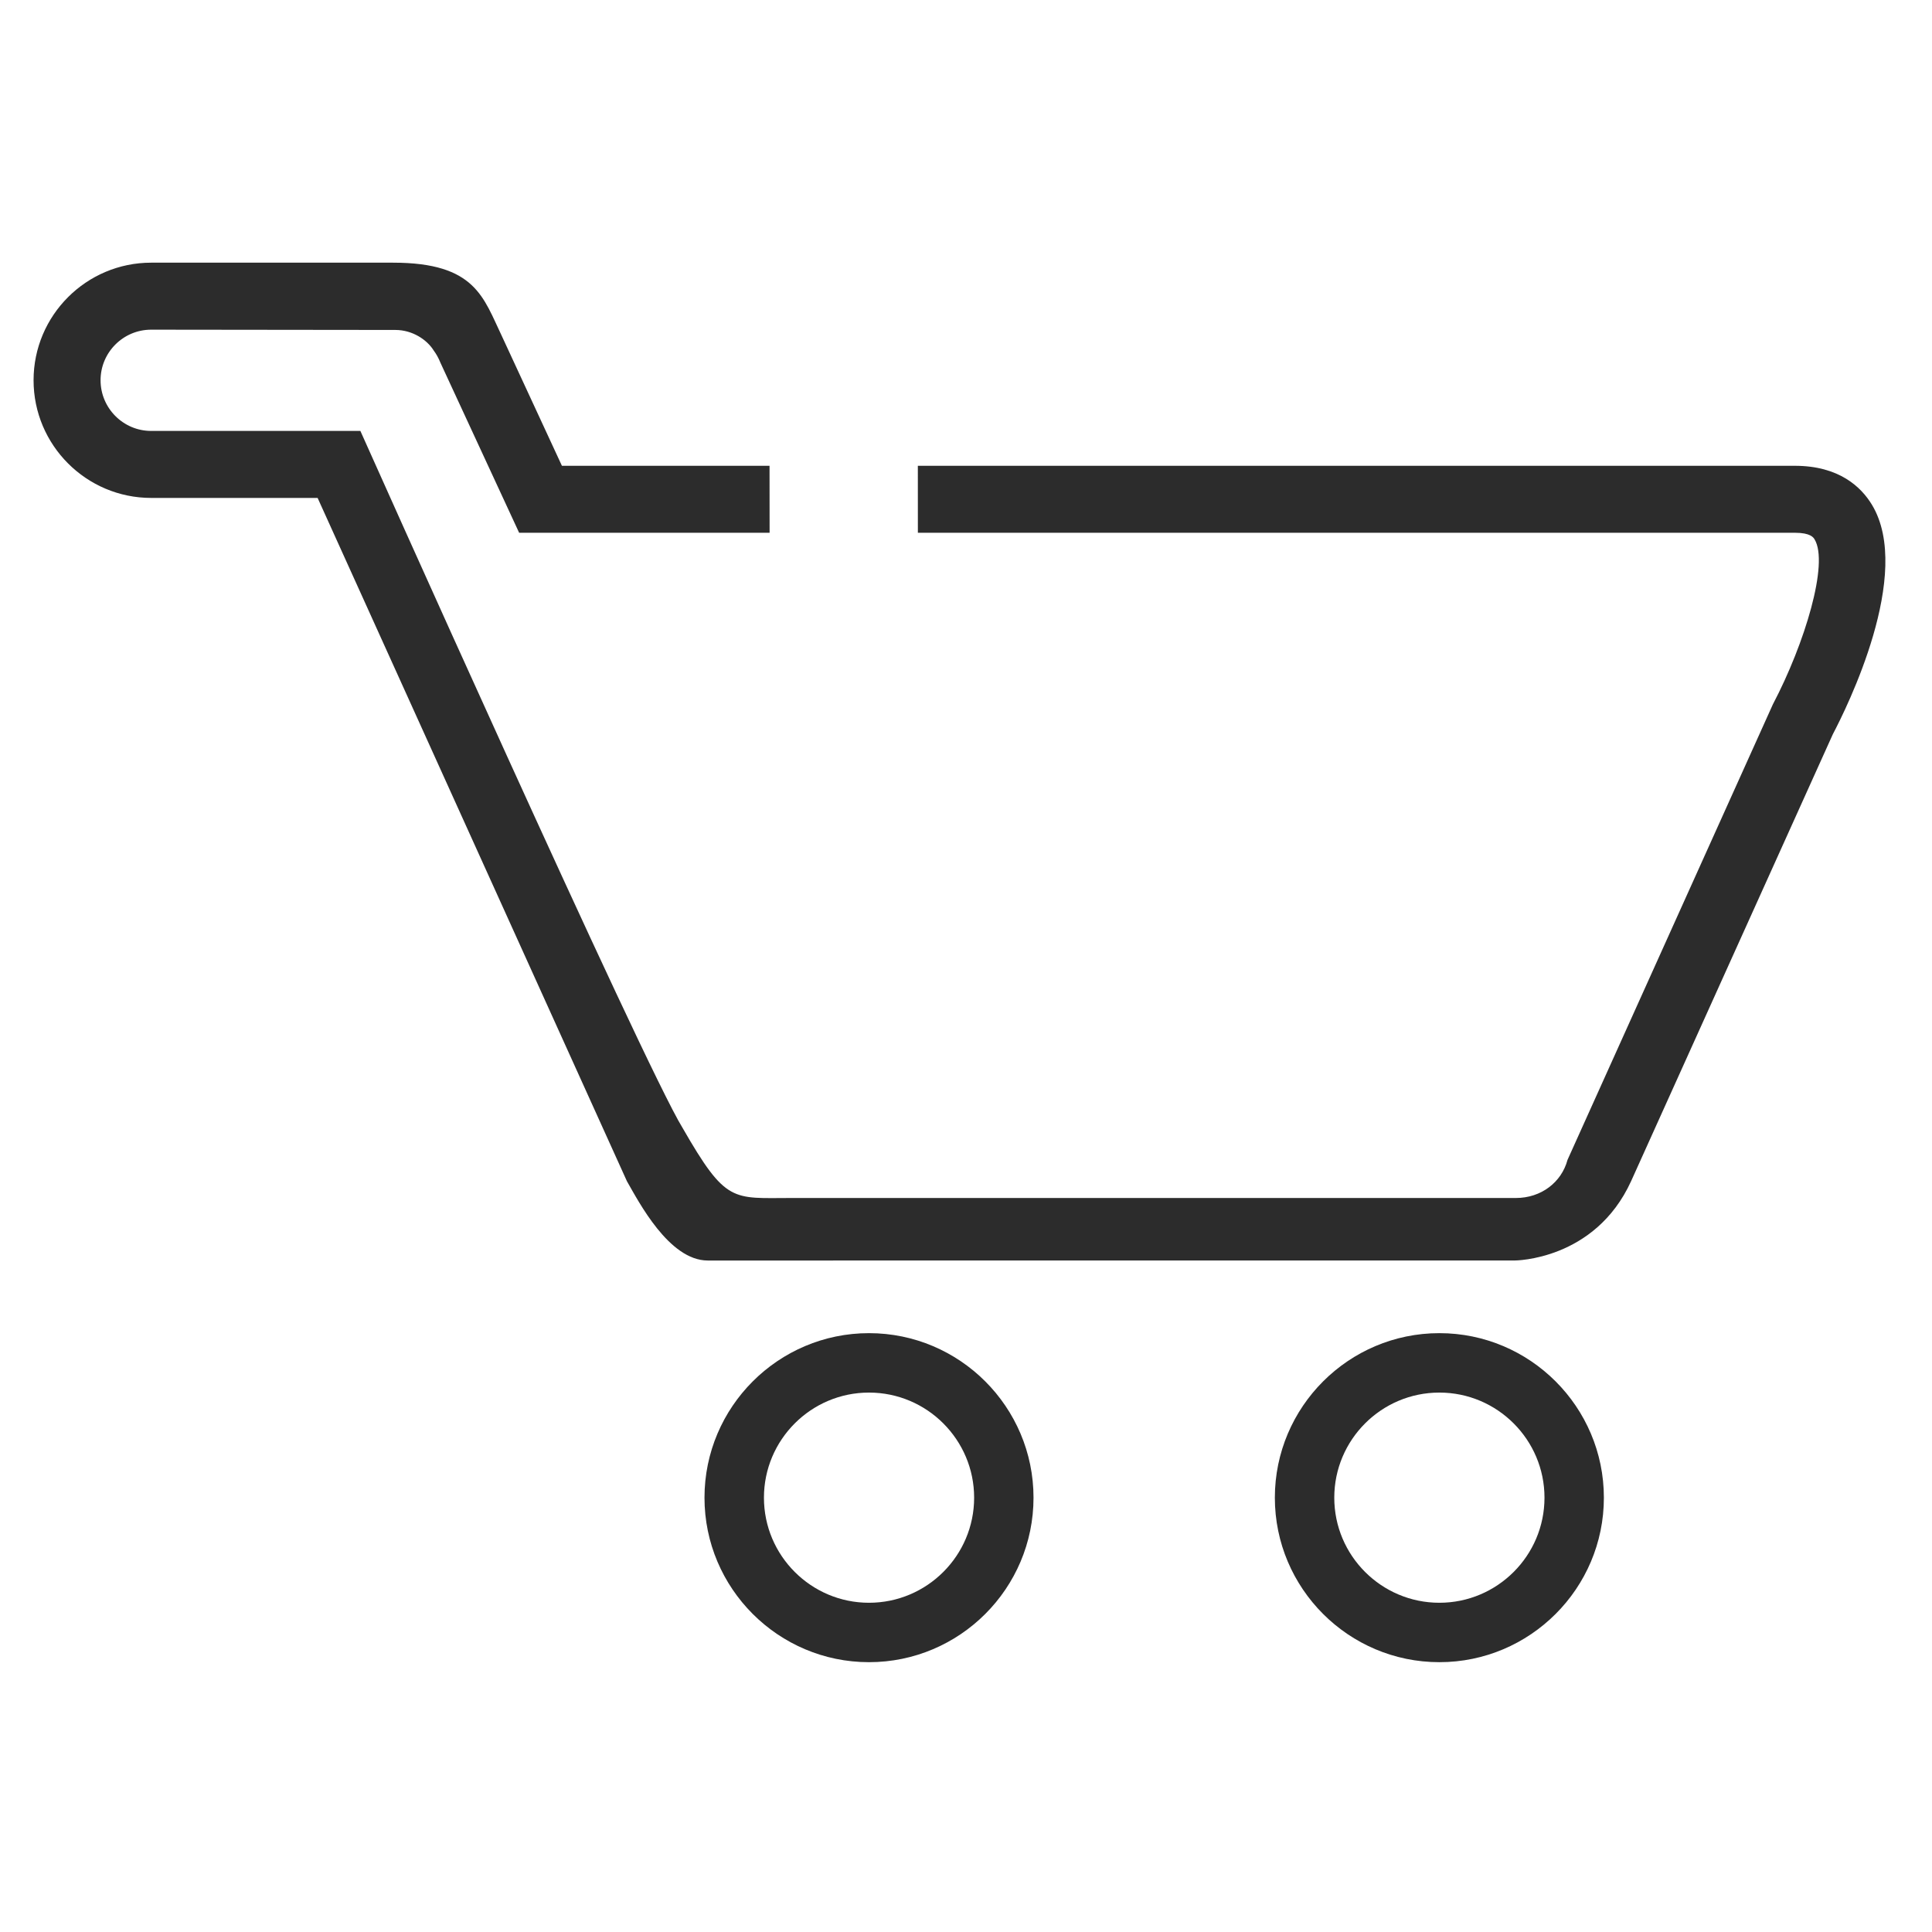
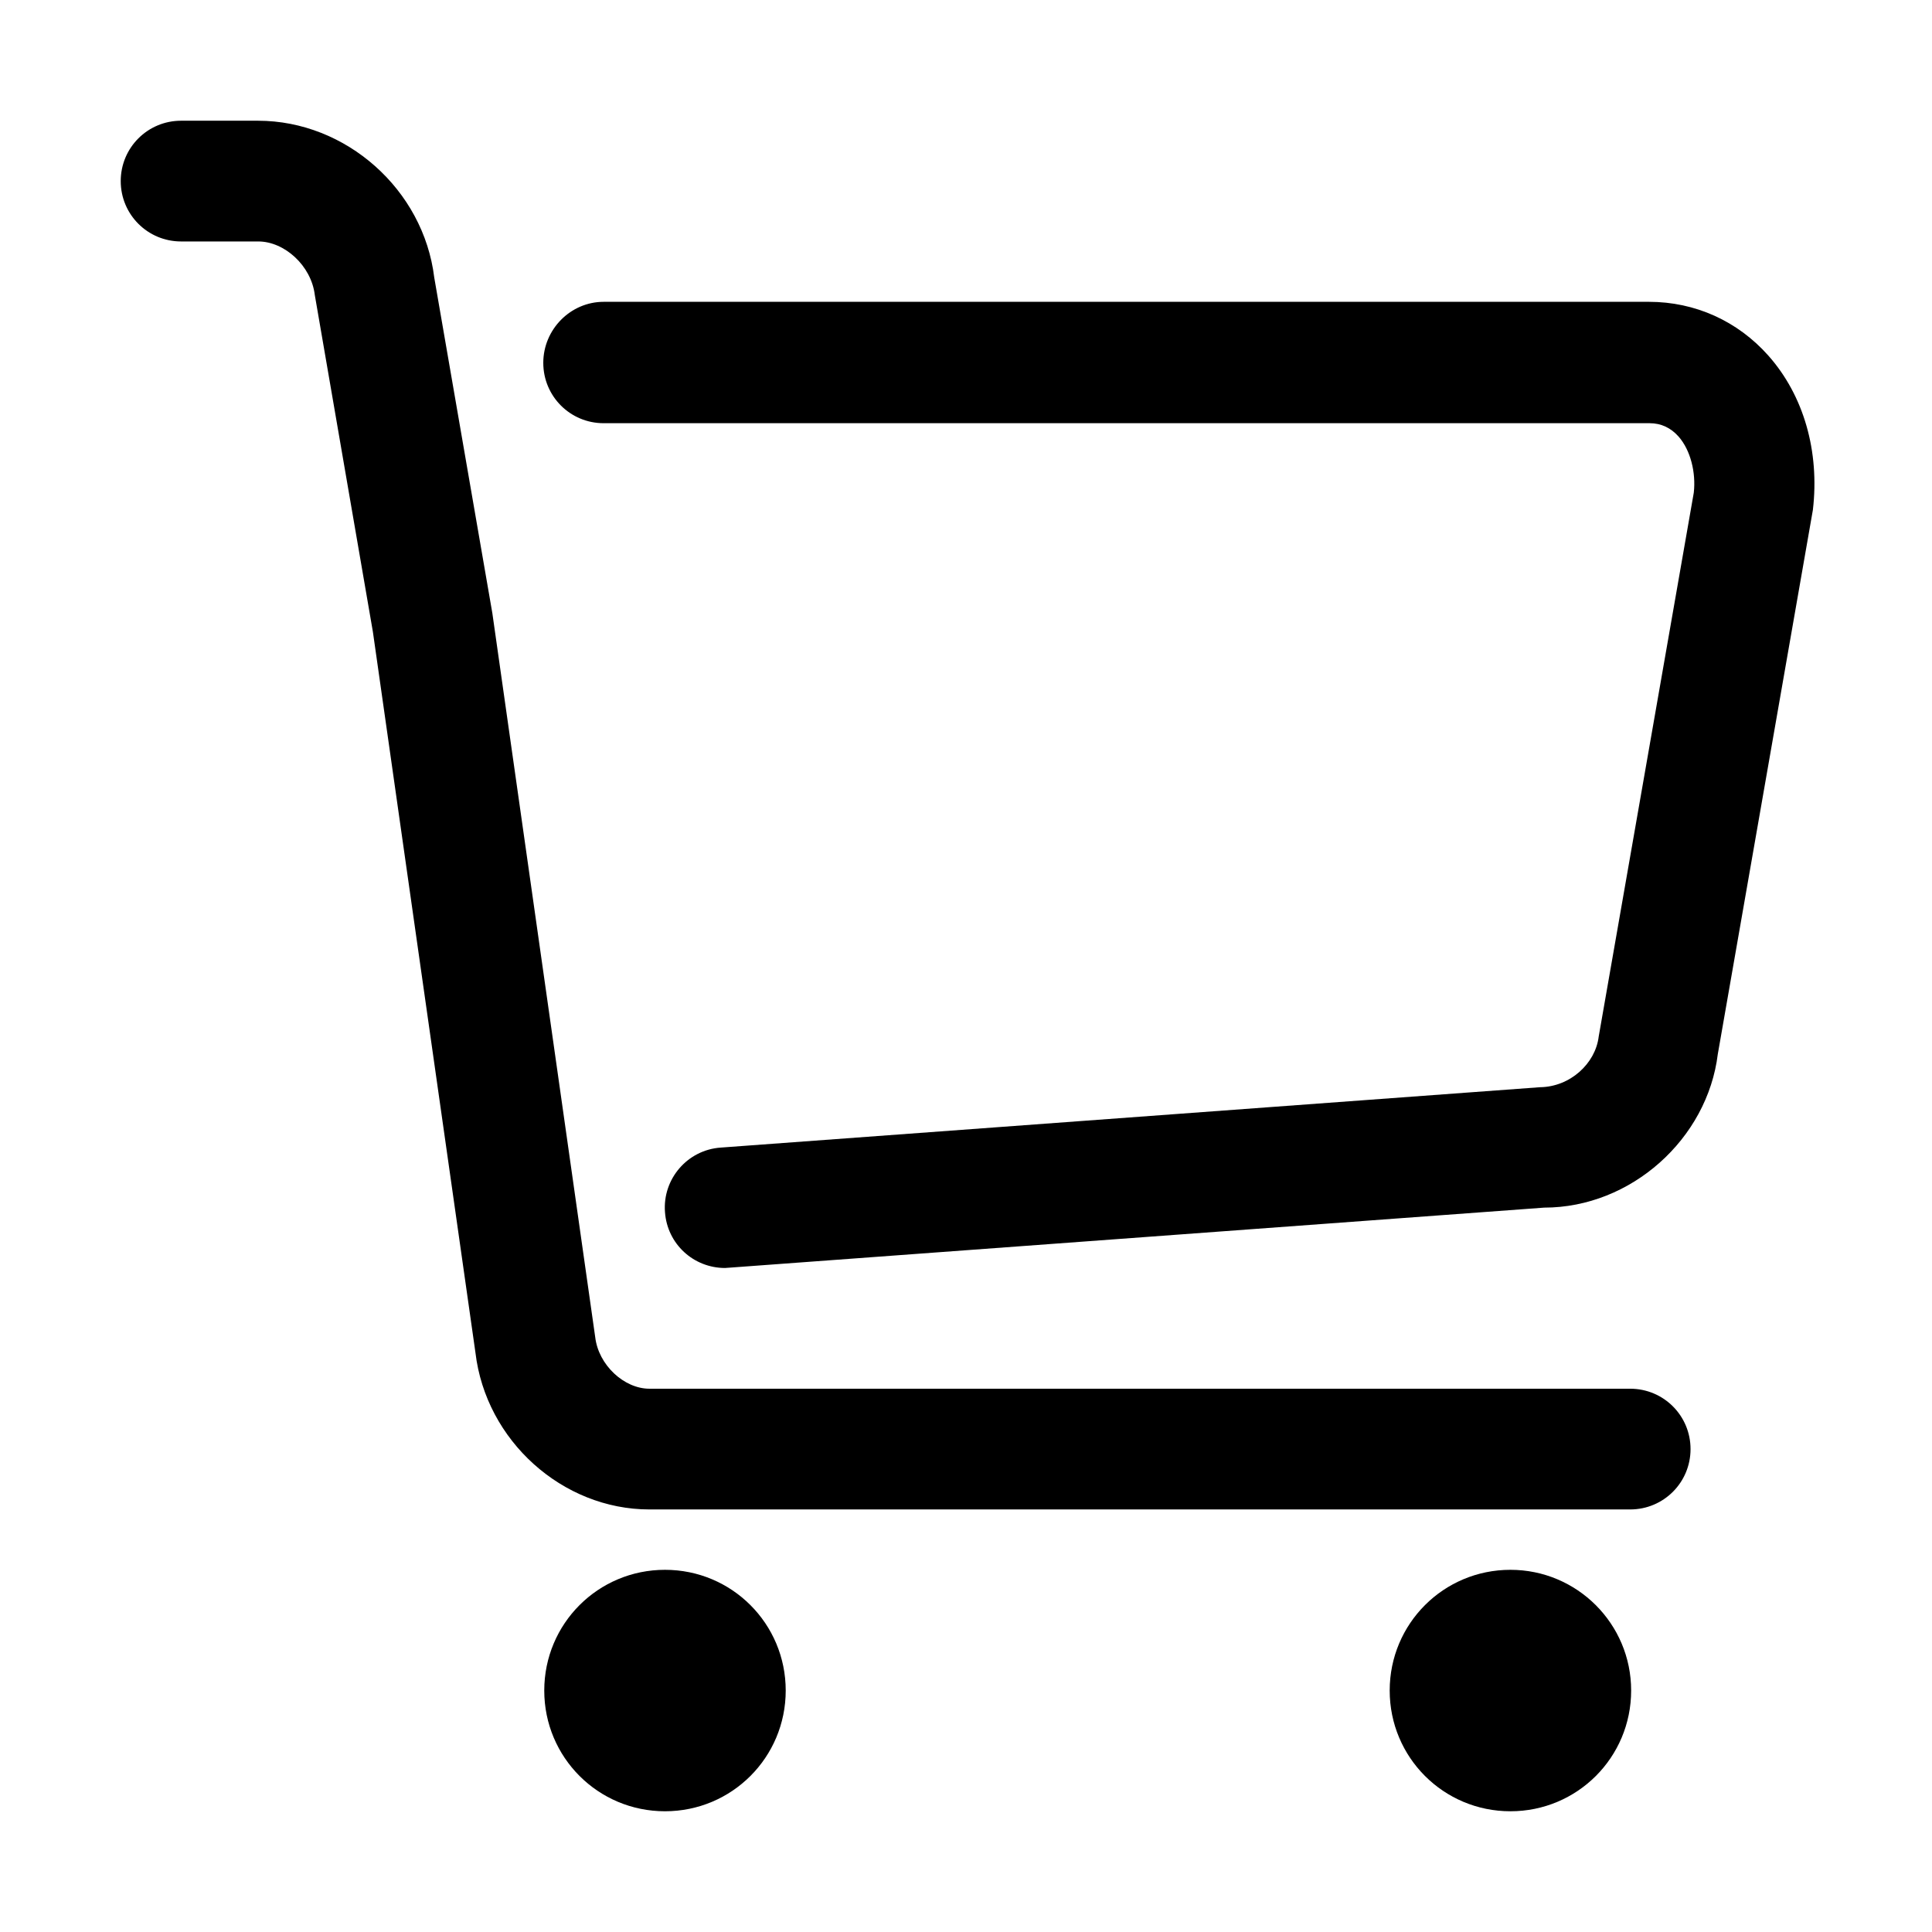
- <svg xmlns="http://www.w3.org/2000/svg" class="icon" width="200px" height="200.00px" viewBox="0 0 1024 1024" version="1.1">
-   <path fill="#2c2c2c" d="M762.9 706.599c-48.091 0-87.203 39.134-87.203 87.205s39.111 87.184 87.203 87.184c48.074 0 87.19-39.111 87.19-87.184-0.002-48.071-39.118-87.205-87.19-87.205zM762.9 849.498c-30.73 0-55.707-24.979-55.707-55.693 0-30.719 24.977-55.713 55.707-55.713 30.718 0 55.713 24.994 55.713 55.713-0.002 30.715-24.995 55.693-55.713 55.693zM992.176 267.552c-5.687-9.411-17.396-20.67-40.871-20.67h-464.83c0 13.425 0.017 22.625 0.017 35.485l464.812 0.007c8.364 0 9.9 2.55 10.463 3.513 7.638 12.617-5.090 55.024-22.101 87.423l-108.851 241.45c-3.188 11.895-13.973 20.202-27.365 20.202-0.075 0-368.729-0.002-383.853-0.002-31.47 0-34.659 3.179-57.885-37.26-20.41-33.002-170.706-369.298-170.706-369.298h-110.879c-14.806 0-26.826-12.073-26.826-26.862 0-14.786 12.019-26.805 26.826-26.805 0 0 120.371 0.145 129.414 0.145s16.752 5.14 20.343 10.915c1.411 1.934 2.495 3.836 3.637 6.641l41.63 89.938h132.753c0-12.364-0.034-20.565-0.034-35.492h-110.042l-31.712-68.49c-9.931-20.652-13.965-39.169-57.808-39.169h-128.182c-34.373 0-62.336 27.947-62.336 62.317 0 34.391 27.963 62.373 62.336 62.373h88.218l163.948 362.177c6.233 10.809 22.287 41.997 42.822 42.011l427.733-0.015c0 0 42.441 0 61.648-41.999l106.953-236.944c7.316-13.915 42.756-85.1 20.73-121.589zM460.583 706.599c-48.057 0-87.19 39.134-87.19 87.205s39.134 87.184 87.19 87.184c48.092 0 87.203-39.111 87.203-87.184s-39.111-87.205-87.203-87.205zM460.583 849.498c-30.697 0-55.677-24.979-55.677-55.693 0-30.719 24.979-55.713 55.677-55.713 30.733 0 55.73 24.994 55.73 55.713 0 30.715-24.996 55.693-55.73 55.693z" />
+ <svg xmlns="http://www.w3.org/2000/svg" t="1636357439843" class="icon" viewBox="0 0 1024 1024" version="1.1" p-id="4166" width="200" height="200">
+   <defs>
+     <style type="text/css" />
+   </defs>
+   <path d="M352.457 832.032c-35.435 0-63.989 28.554-63.989 63.989 0 35.435 28.554 63.989 63.989 63.989s63.989-28.554 63.989-63.989C416.446 860.587 387.892 832.032 352.457 832.032L352.457 832.032z" p-id="4167" />
+   <path d="M800.554 832.032c-35.435 0-63.989 28.554-63.989 63.989 0 35.435 28.554 63.989 63.989 63.989s63.989-28.554 63.989-63.989C864.543 860.587 835.817 832.032 800.554 832.032L800.554 832.032z" p-id="4168" />
+   <path d="M864.027 800.038 344.2 800.038c-46.1 0-86.695-36.467-92.2-83.083l-54.356-382.043L166.854 156.361c-1.892-15.653-16.169-28.382-29.93-28.382L95.984 127.978c-17.717 0-31.995-14.277-31.995-31.995s14.277-31.995 31.995-31.995l40.767 0c46.616 0 87.727 36.467 93.404 83.083l30.791 177.863L315.474 708.698c1.72 14.793 15.309 27.35 28.726 27.35l519.827 0c17.717 0 31.995 14.277 31.995 31.995S881.744 800.038 864.027 800.038z" p-id="4169" />
+   <path d="M384.28 672.059c-16.685 0-30.619-12.729-31.823-29.586-1.376-17.545 11.869-33.027 29.586-34.231l434.164-31.995c15.997-0.172 29.414-12.557 31.135-26.834l50.4-288.296c1.204-10.665-1.72-22.534-8.085-29.758-4.128-4.644-9.289-7.053-15.309-7.053L319.946 224.306c-17.717 0-31.995-14.277-31.995-31.995S302.401 159.973 319.946 159.973l554.057 0c24.426 0 46.96 10.149 63.301 28.554 18.75 21.158 27.178 50.744 23.566 81.707l-50.4 288.468c-5.504 44.896-45.928 81.363-92.028 81.363l-431.755 31.823C385.828 671.887 384.968 672.059 384.28 672.059z" p-id="4170" />
</svg>
